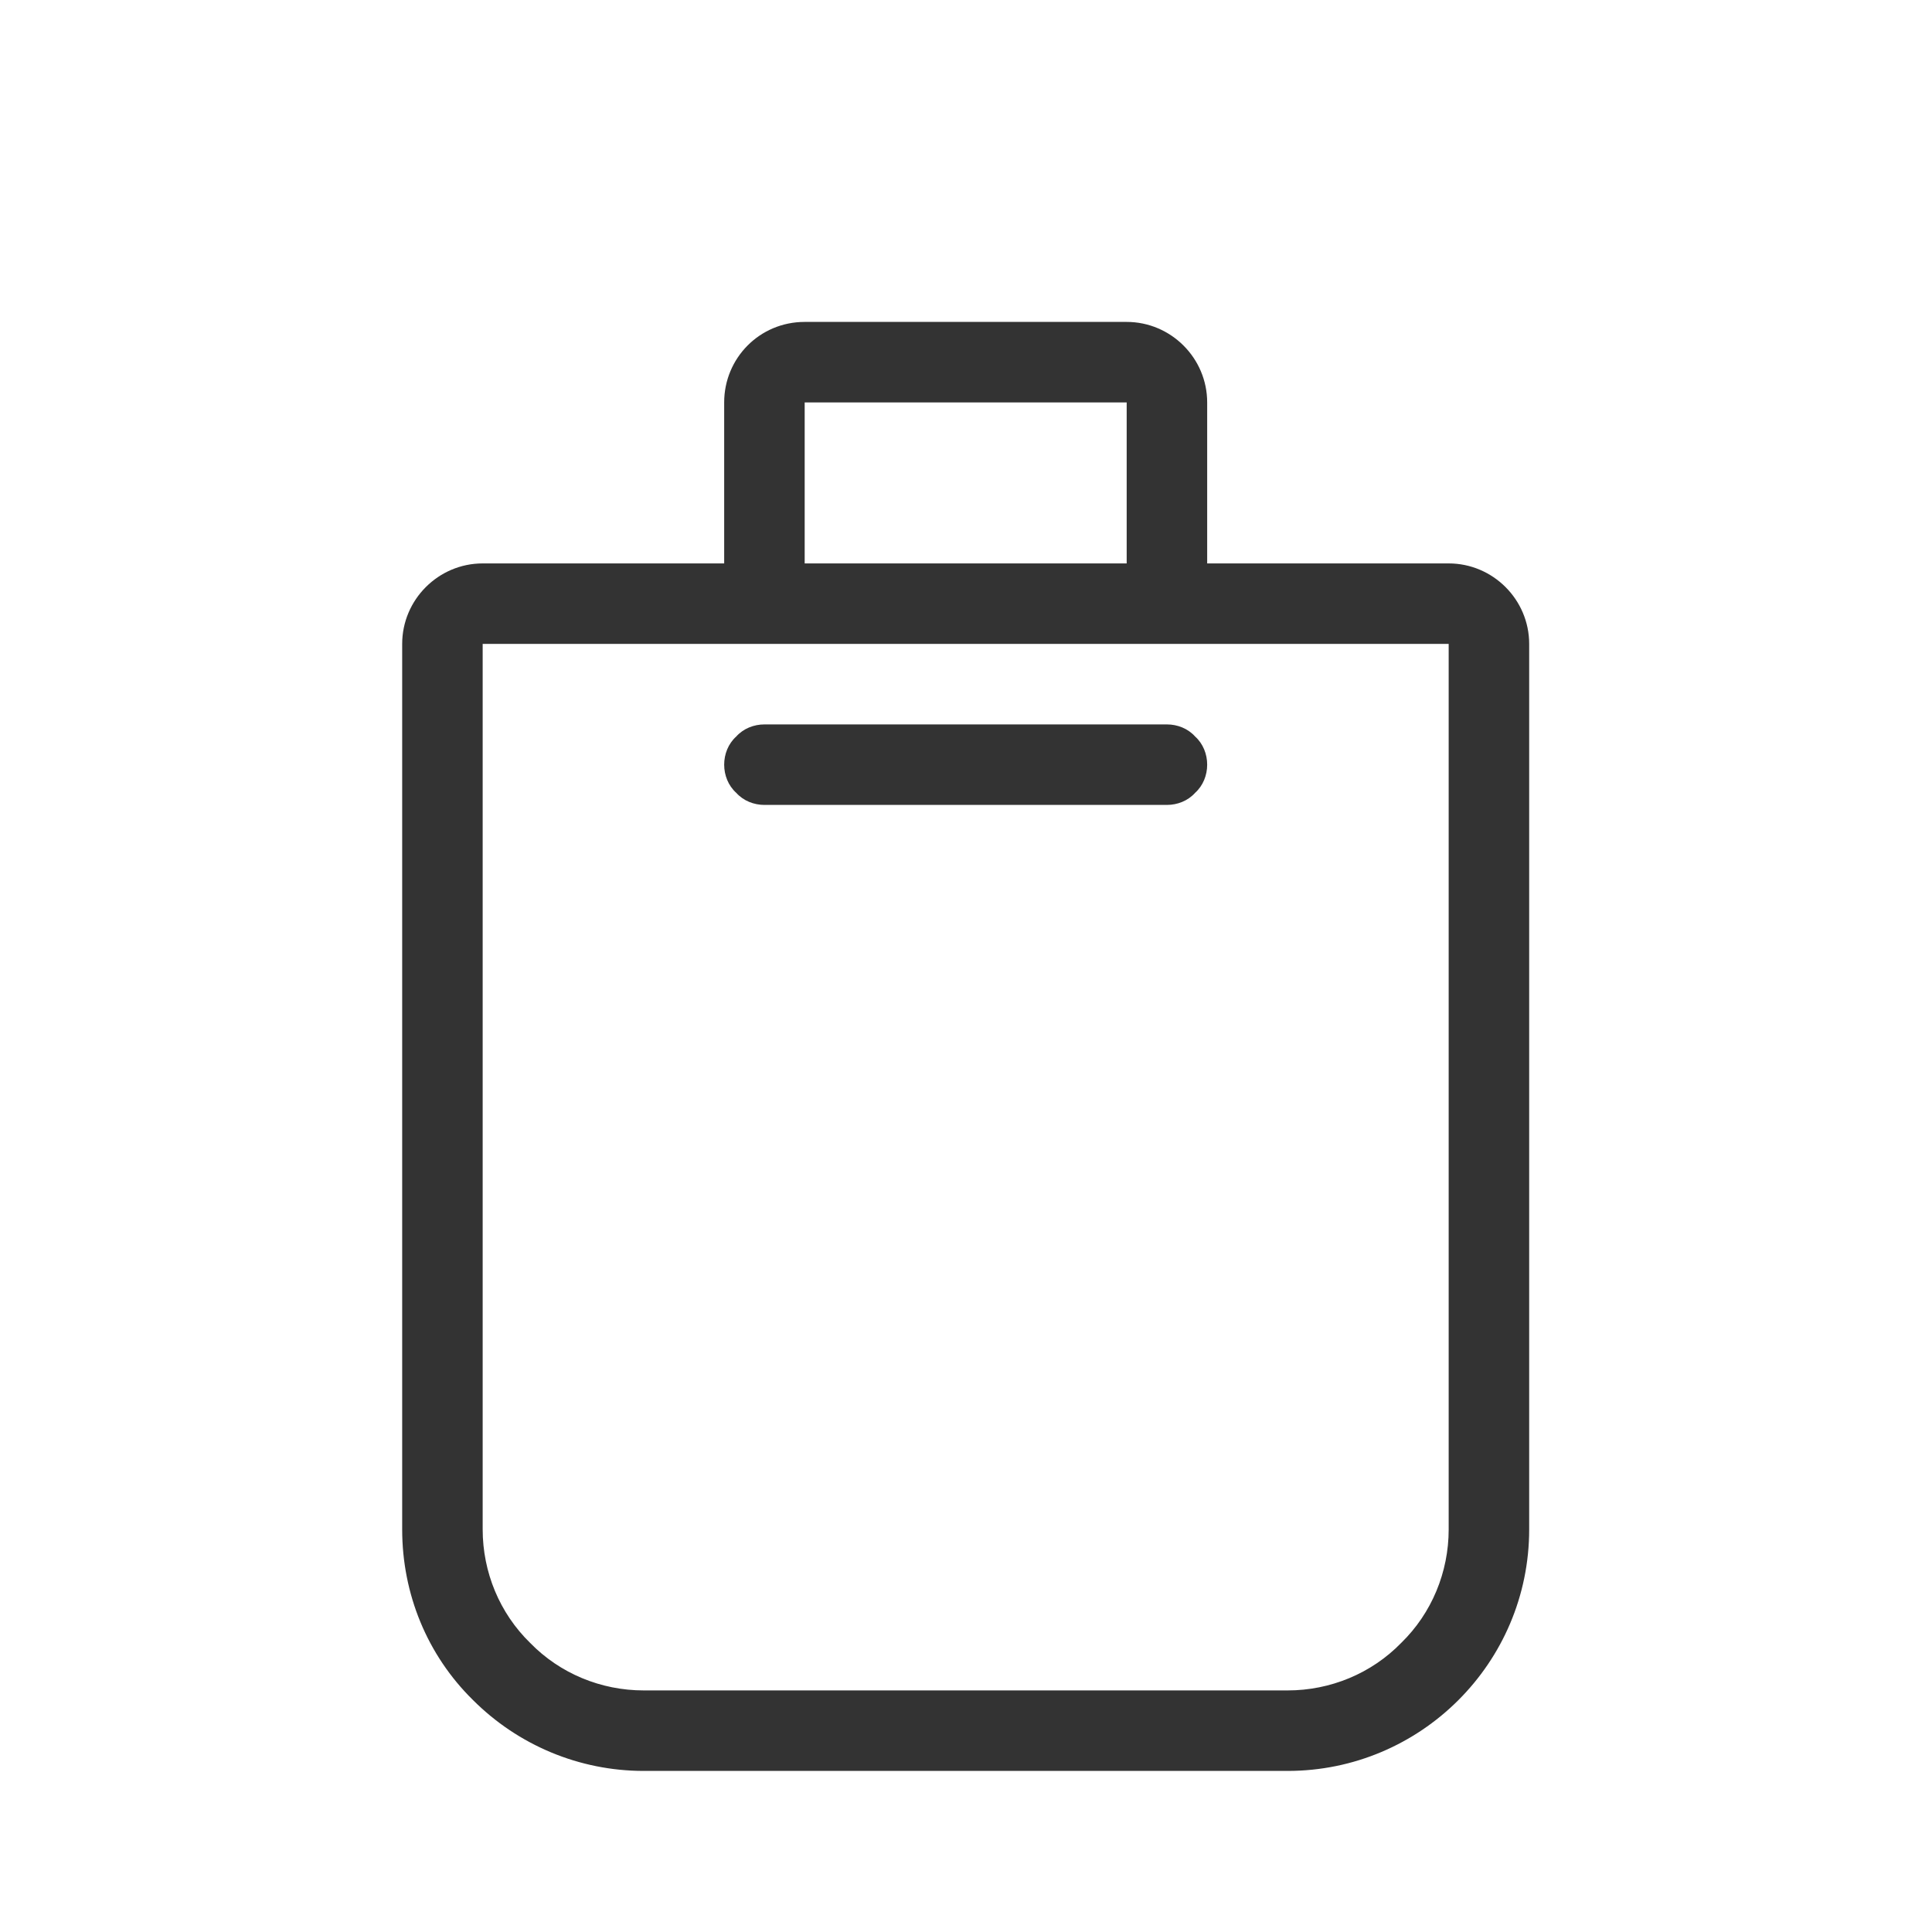
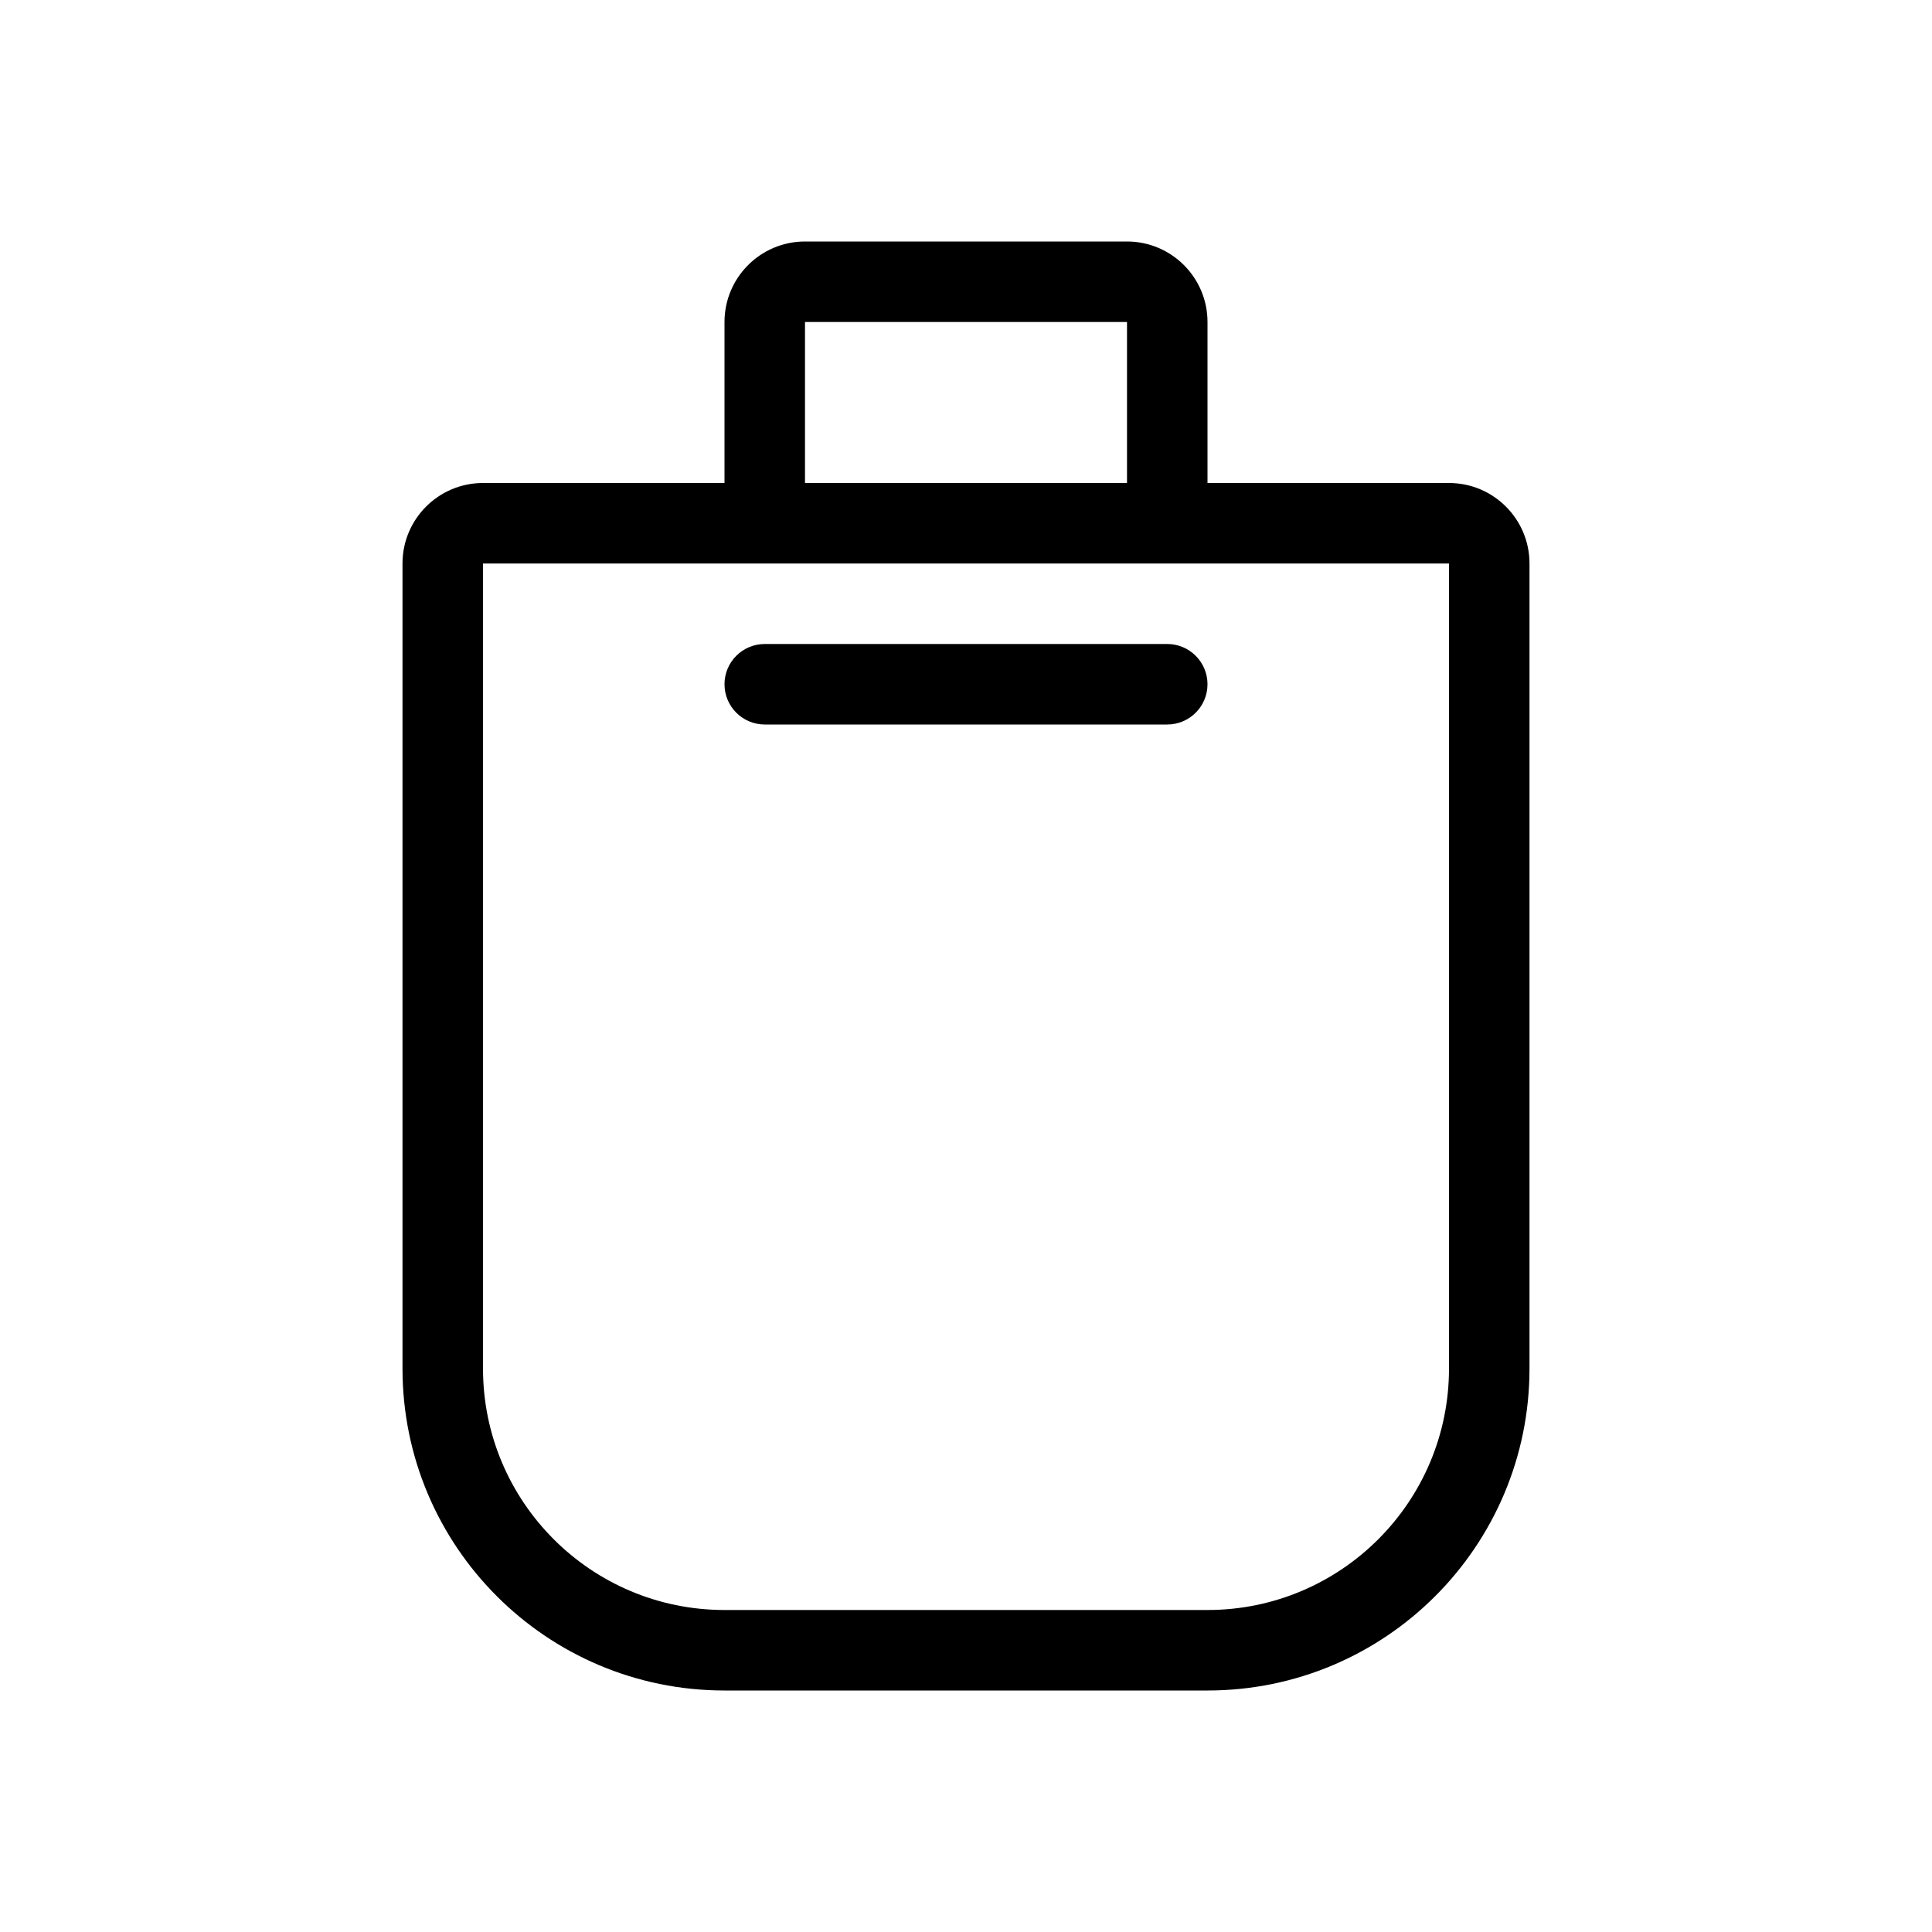
<svg xmlns="http://www.w3.org/2000/svg" width="24" height="24" viewBox="0 0 24 24" fill="none">
-   <path fill-rule="evenodd" clip-rule="evenodd" d="M8.996 6.999C8.996 6.999 8.996 5.869 8.996 4.999C8.996 4.449 9.436 3.999 9.996 3.999C11.106 3.999 12.886 3.999 13.996 3.999C14.546 3.999 14.996 4.449 14.996 4.999C14.996 5.869 14.996 6.999 14.996 6.999C14.996 6.999 16.806 6.999 17.996 6.999C18.546 6.999 18.996 7.449 18.996 7.999C18.996 10.209 18.996 15.589 18.996 18.999C18.996 20.659 17.646 21.999 15.996 21.999C13.626 21.999 10.356 21.999 7.996 21.999C7.196 21.999 6.436 21.679 5.876 21.119C5.306 20.559 4.996 19.799 4.996 18.999C4.996 15.589 4.996 10.209 4.996 7.999C4.996 7.449 5.446 6.999 5.996 6.999C7.176 6.999 8.996 6.999 8.996 6.999ZM17.996 7.999H5.996C5.996 7.999 5.996 15.349 5.996 18.999C5.996 19.529 6.206 20.039 6.586 20.409C6.956 20.789 7.466 20.999 7.996 20.999C10.216 20.999 13.776 20.999 15.996 20.999C16.526 20.999 17.036 20.789 17.406 20.409C17.786 20.039 17.996 19.529 17.996 18.999C17.996 15.349 17.996 7.999 17.996 7.999ZM14.496 8.999C14.626 8.999 14.756 9.049 14.846 9.149C14.946 9.239 14.996 9.369 14.996 9.499C14.996 9.629 14.946 9.759 14.846 9.849C14.756 9.949 14.626 9.999 14.496 9.999C13.366 9.999 10.626 9.999 9.496 9.999C9.366 9.999 9.236 9.949 9.146 9.849C9.046 9.759 8.996 9.629 8.996 9.499C8.996 9.369 9.046 9.239 9.146 9.149C9.236 9.049 9.366 8.999 9.496 8.999C10.626 8.999 13.366 8.999 14.496 8.999ZM9.996 4.999V6.999H13.996V4.999H9.996Z" fill="#333333" />
+   <path fill-rule="evenodd" clip-rule="evenodd" d="M9 4V6H6C5.448 6 5 6.448 5 7V17C5 19.209 6.791 21 9 21H15C17.209 21 19 19.209 19 17V7C19 6.448 18.552 6 18 6H15V4C15 3.448 14.552 3 14 3H10C9.448 3 9 3.448 9 4ZM14 6V5V4H13H11H10V5V6H11H13H14ZM6 8V7H7H10H14H17H18V8V17C18 18.657 16.657 20 15 20H9C7.343 20 6 18.657 6 17V8ZM9 8.5C9 8.224 9.224 8 9.5 8H14.5C14.776 8 15 8.224 15 8.5C15 8.776 14.776 9 14.5 9H9.5C9.224 9 9 8.776 9 8.5Z" fill="black" />
</svg>
